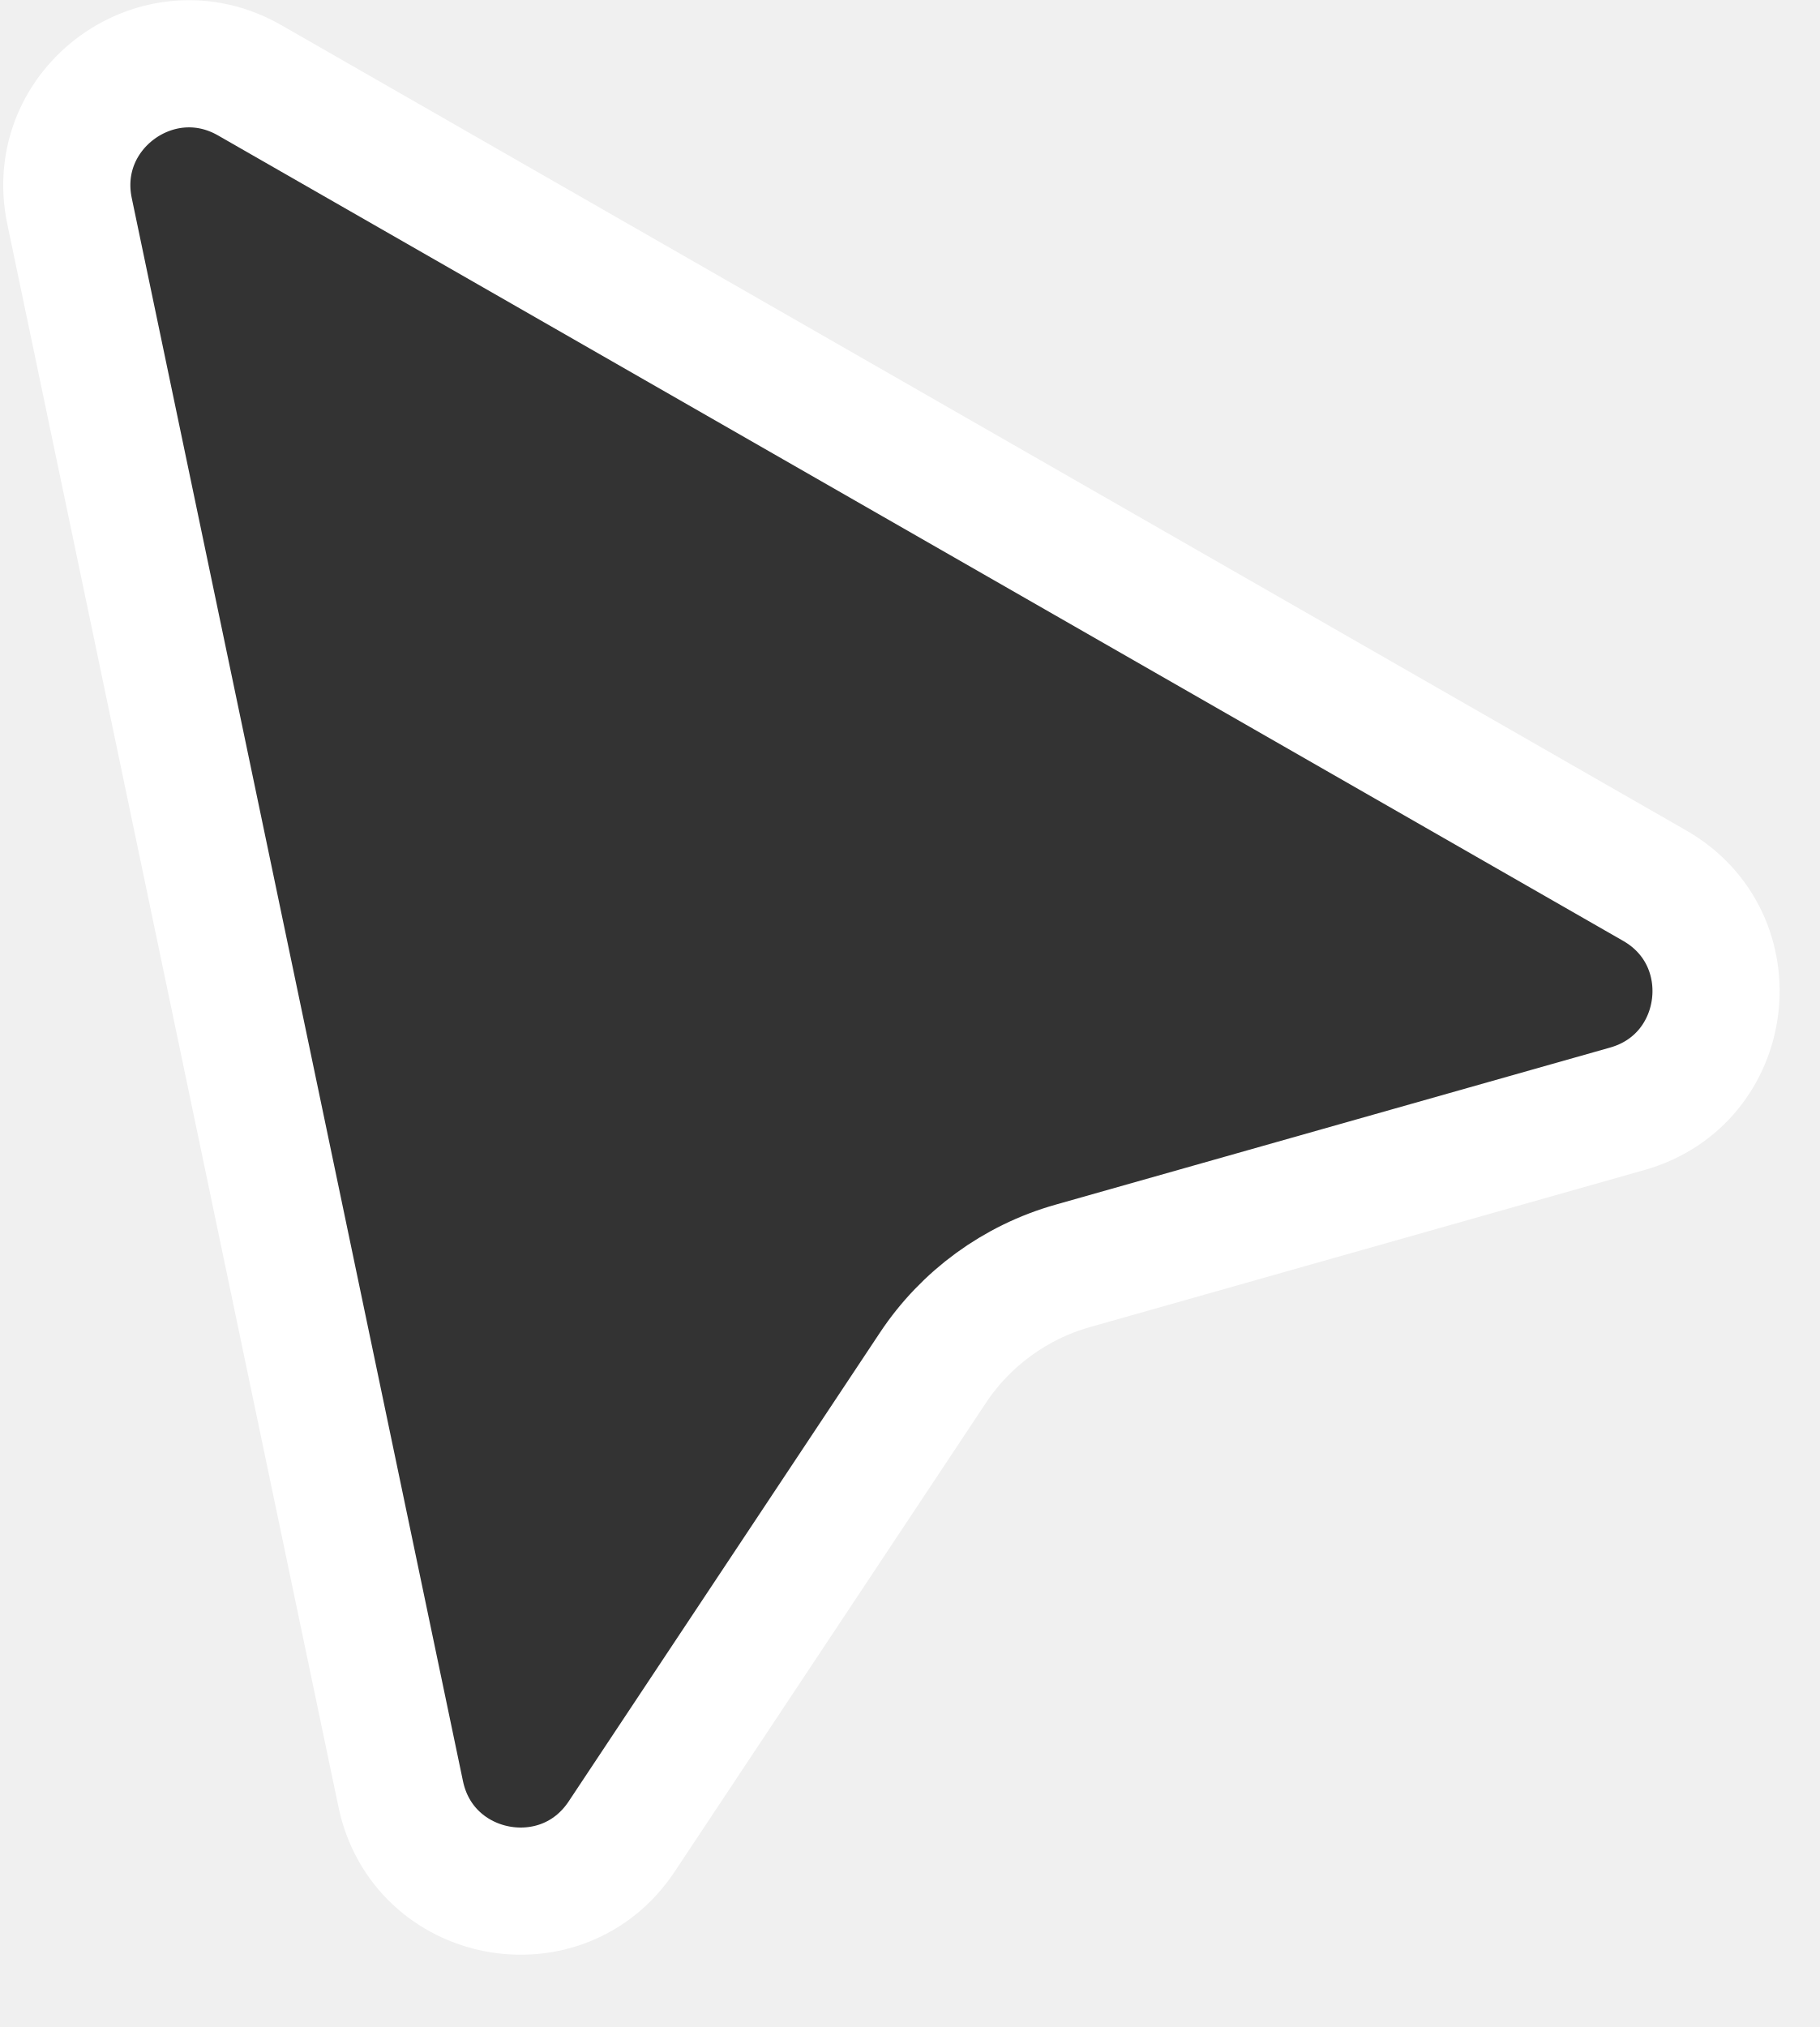
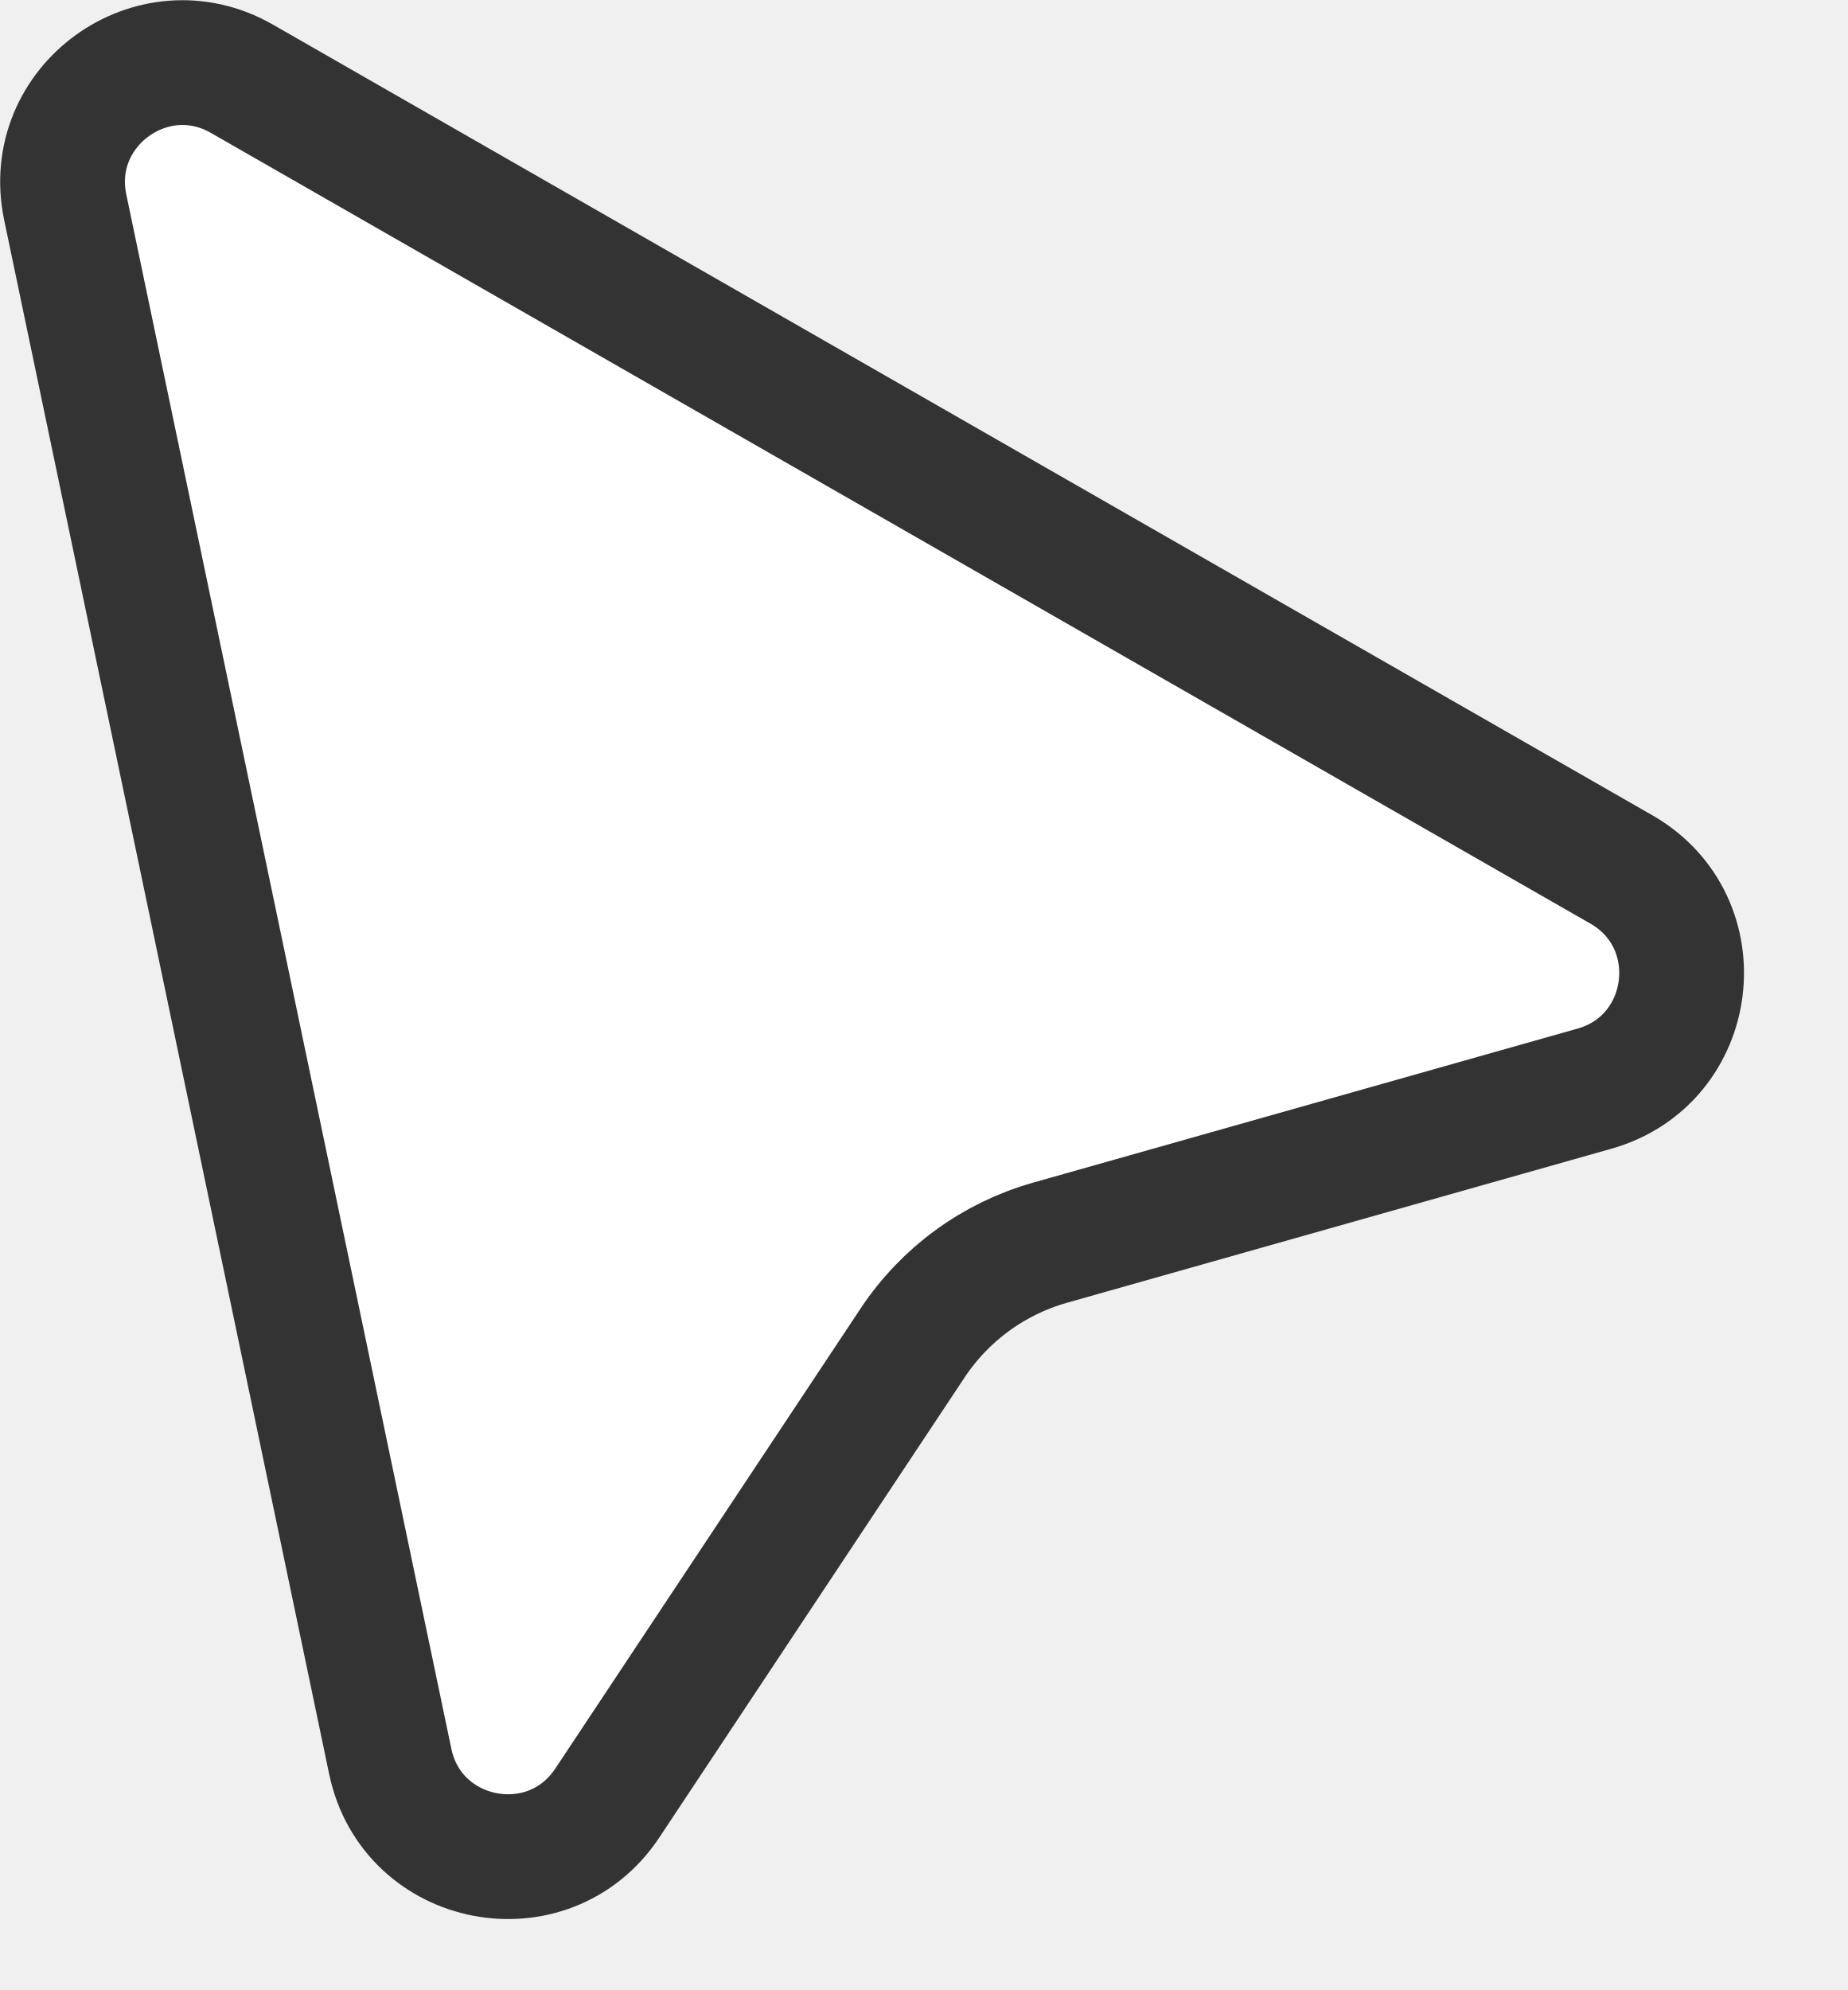
- <svg xmlns="http://www.w3.org/2000/svg" width="16" height="17.82" viewBox="0 0 17 19" fill="none">
-   <path d="M0.622 1.978C0.42 1.013 1.454 0.262 2.31 0.752L15.483 8.302C16.361 8.805 16.2 10.118 15.226 10.393L10.026 11.866C9.489 12.018 9.024 12.357 8.716 12.821L5.798 17.215C5.237 18.06 3.935 17.81 3.727 16.817L0.622 1.978Z" fill="#333333" stroke="white" stroke-width="1.192" />
+ <svg xmlns="http://www.w3.org/2000/svg" width="13" height="14" viewBox="0 0 13 14" fill="none">
+   <path d="M0.459 1.458C0.31 0.746 1.072 0.193 1.702 0.554L11.409 6.117C12.056 6.488 11.937 7.456 11.219 7.659L7.387 8.743C6.992 8.855 6.65 9.104 6.422 9.447L4.273 12.685C3.859 13.308 2.899 13.123 2.746 12.392L0.459 1.458Z" fill="white" stroke="#333333" stroke-width="0.878" />
</svg>
